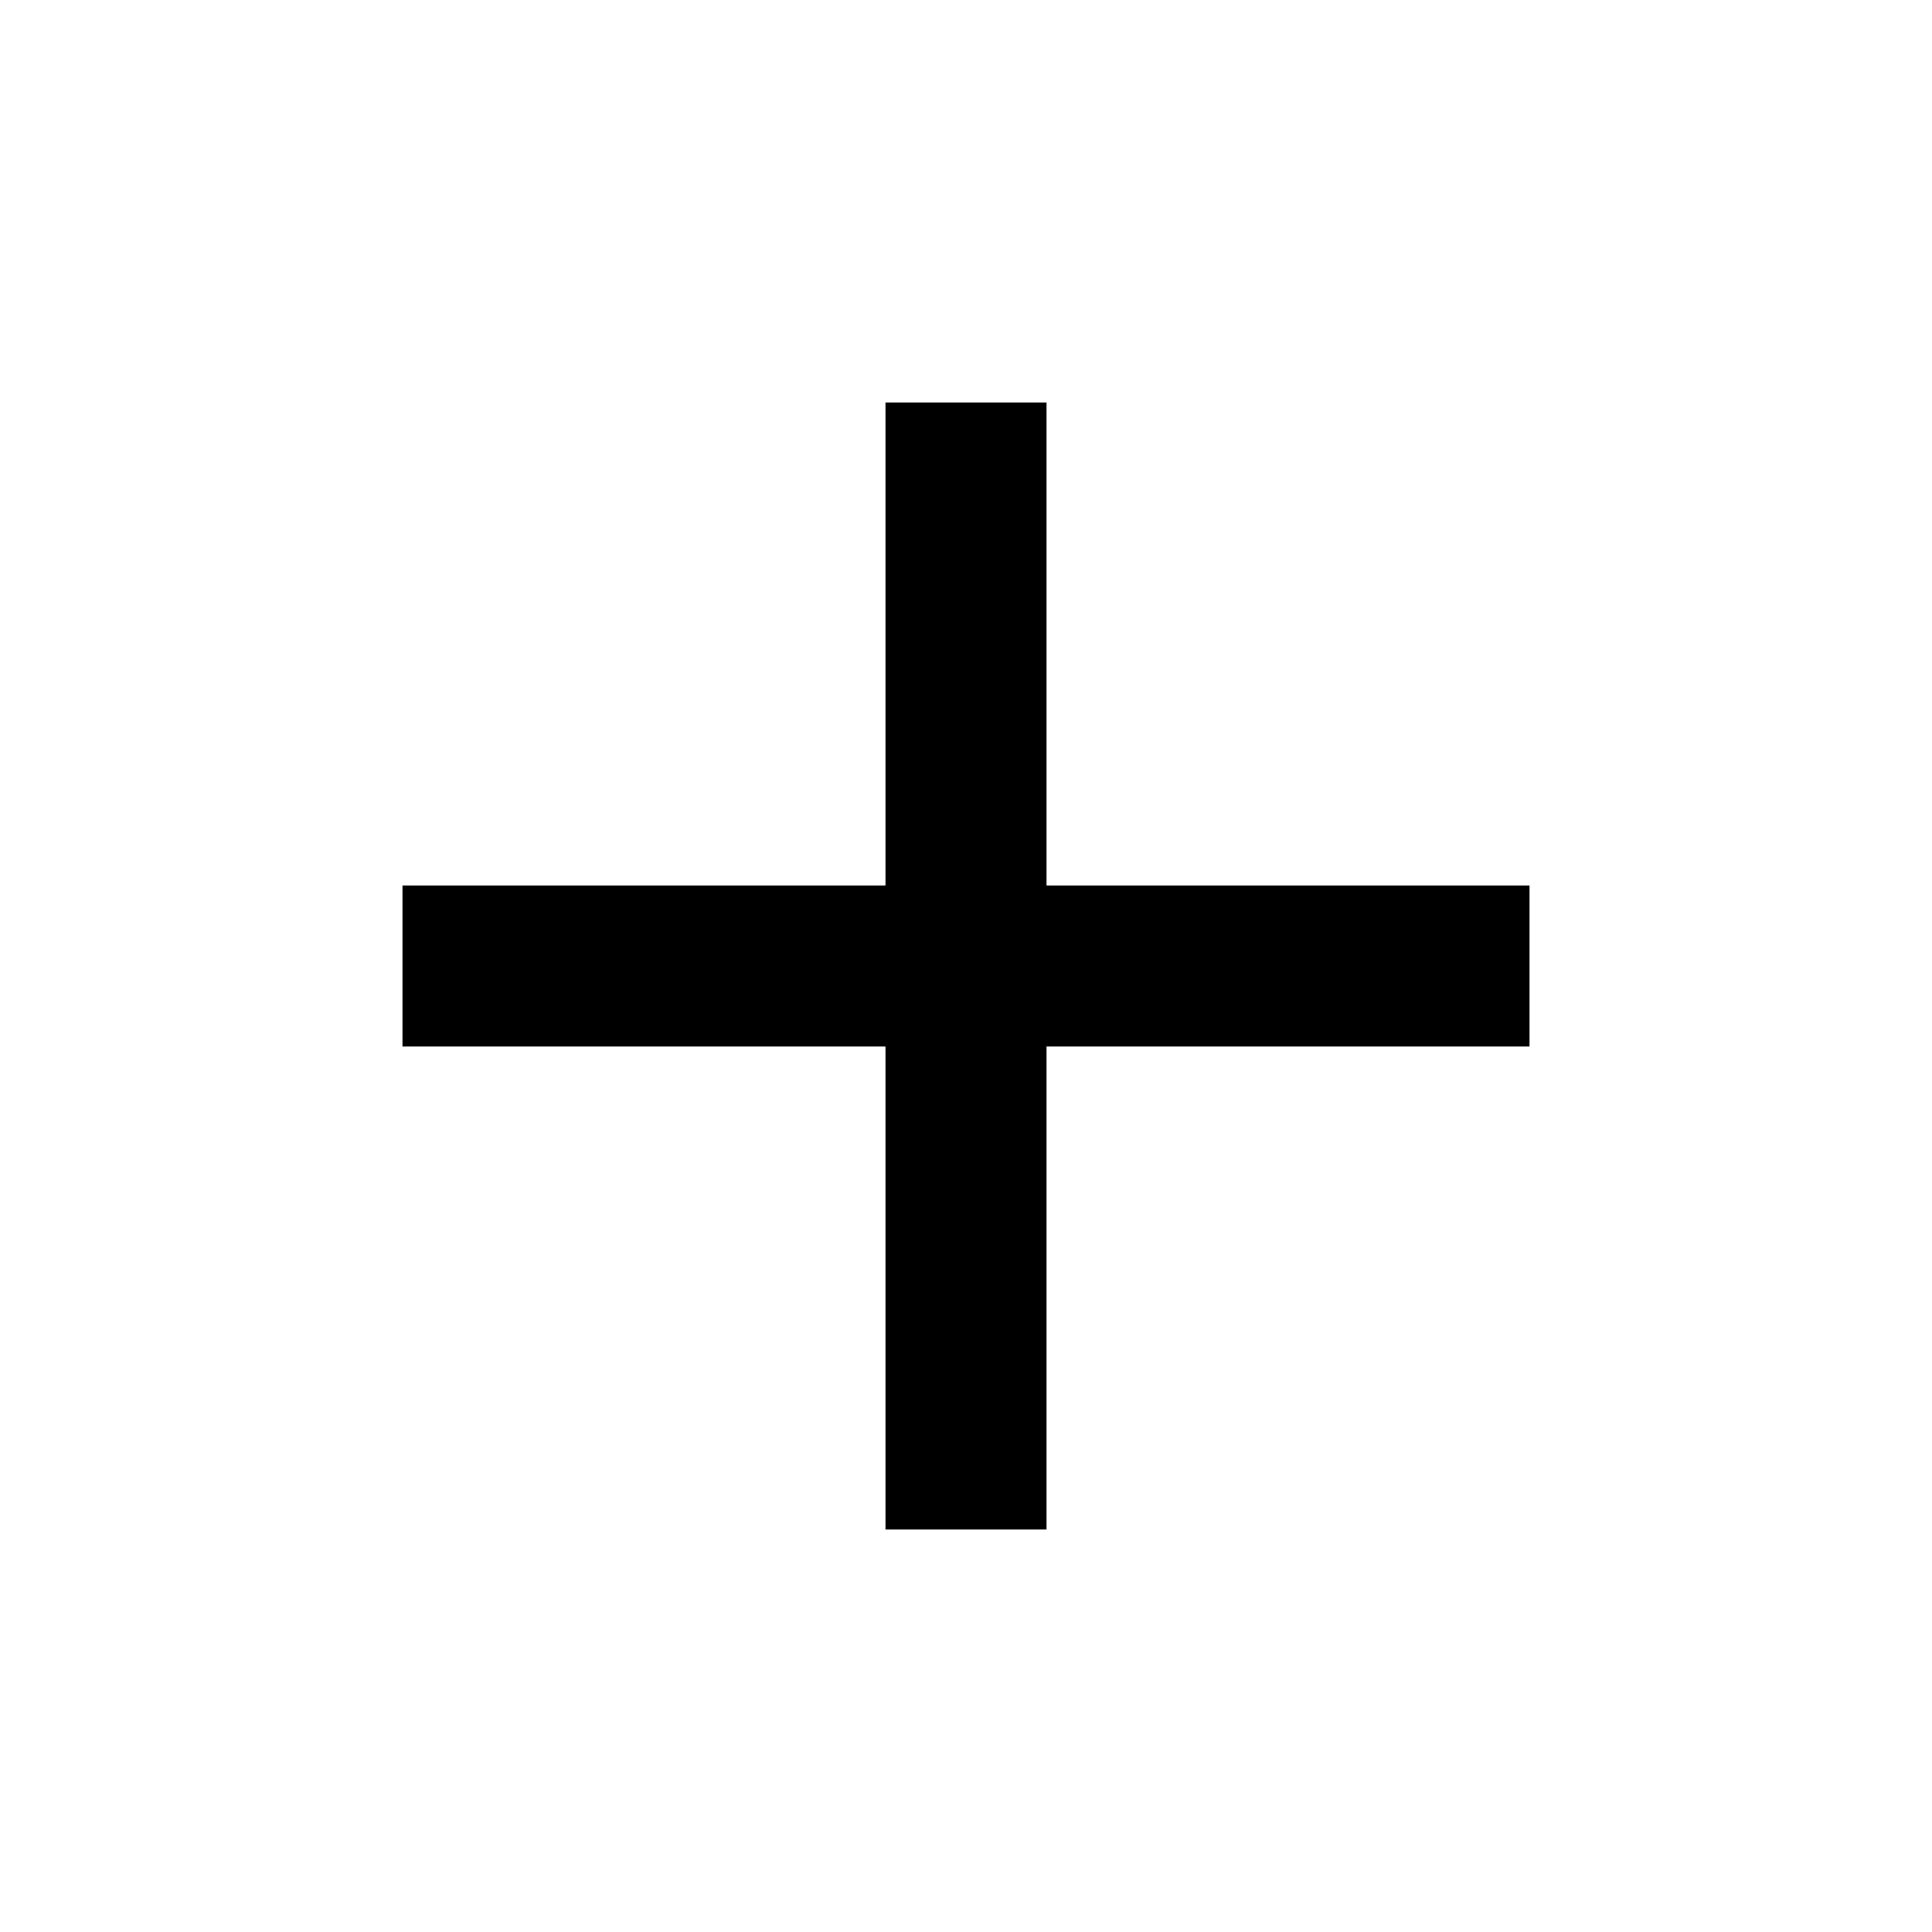
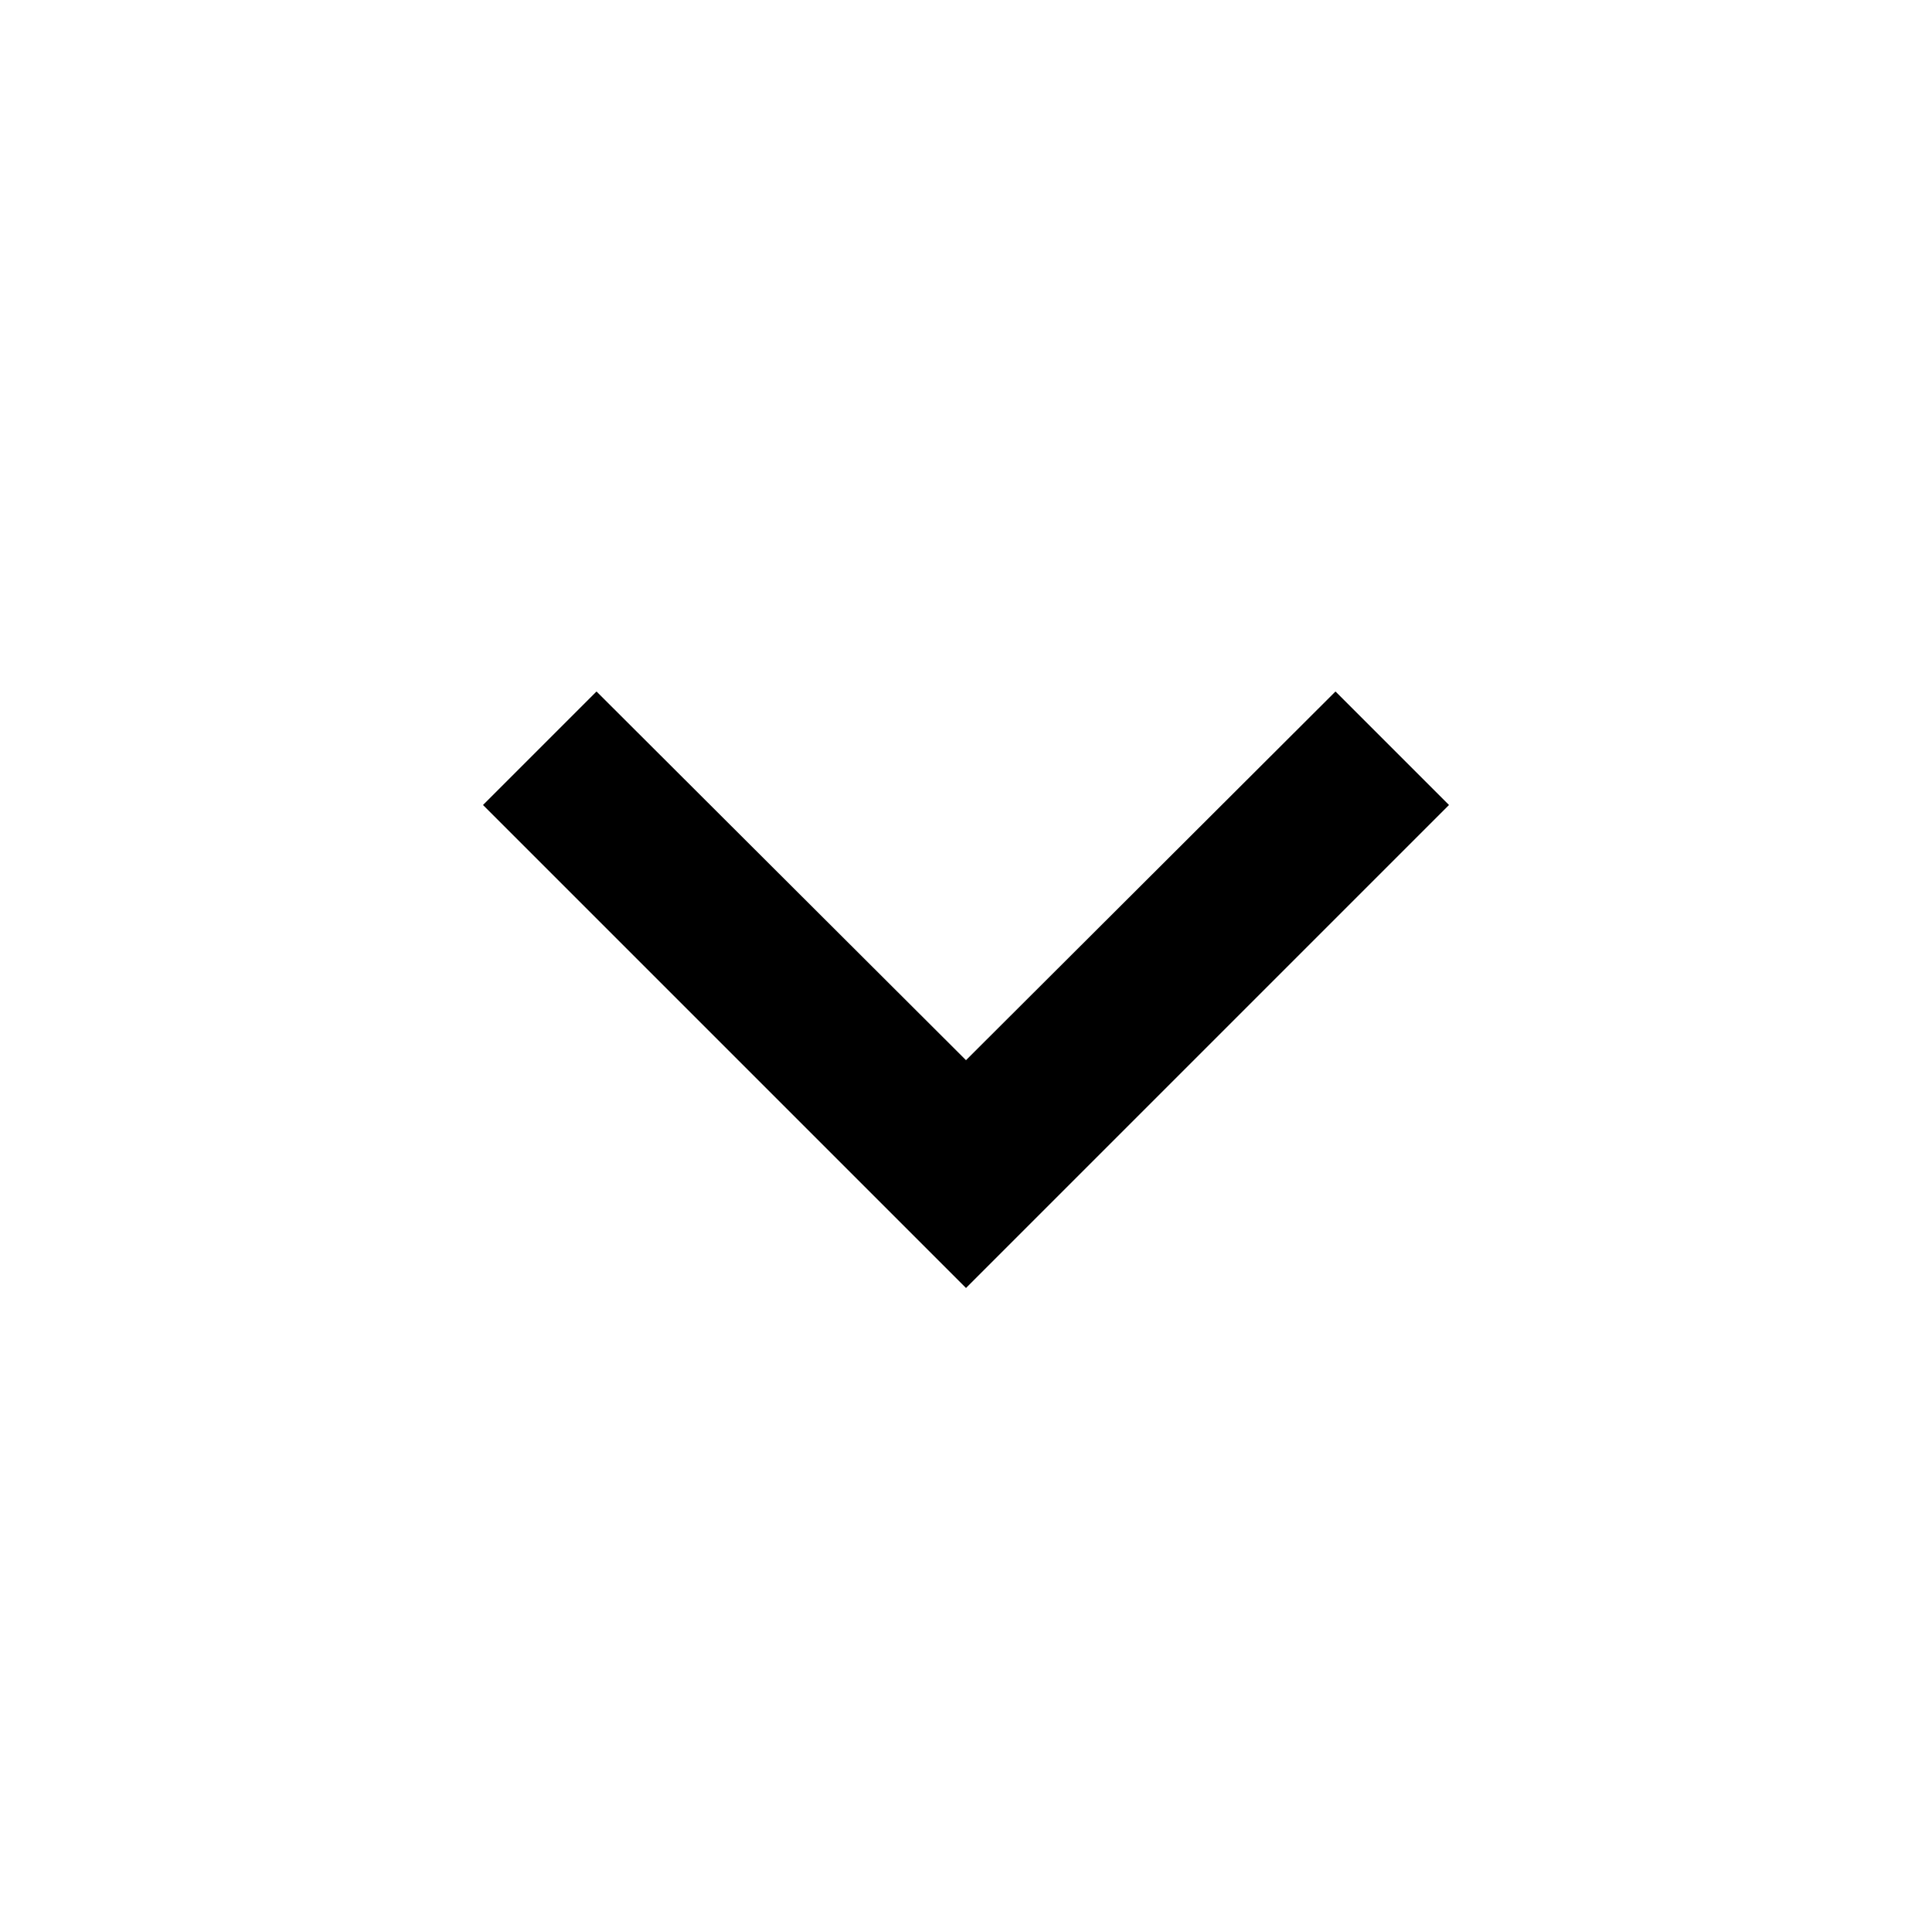
<svg xmlns="http://www.w3.org/2000/svg" viewBox="0 0 24 24" fill="black" width="18px" height="18px">
-   <path d="M19 13h-6v6h-2v-6H5v-2h6V5h2v6h6v2z" />
+   <path d="M16.59 8.59L12 13.17 7.41 8.59 6 10l6 6 6-6z" />
  <path d="M0 0h24v24H0z" fill="none" />
</svg>
